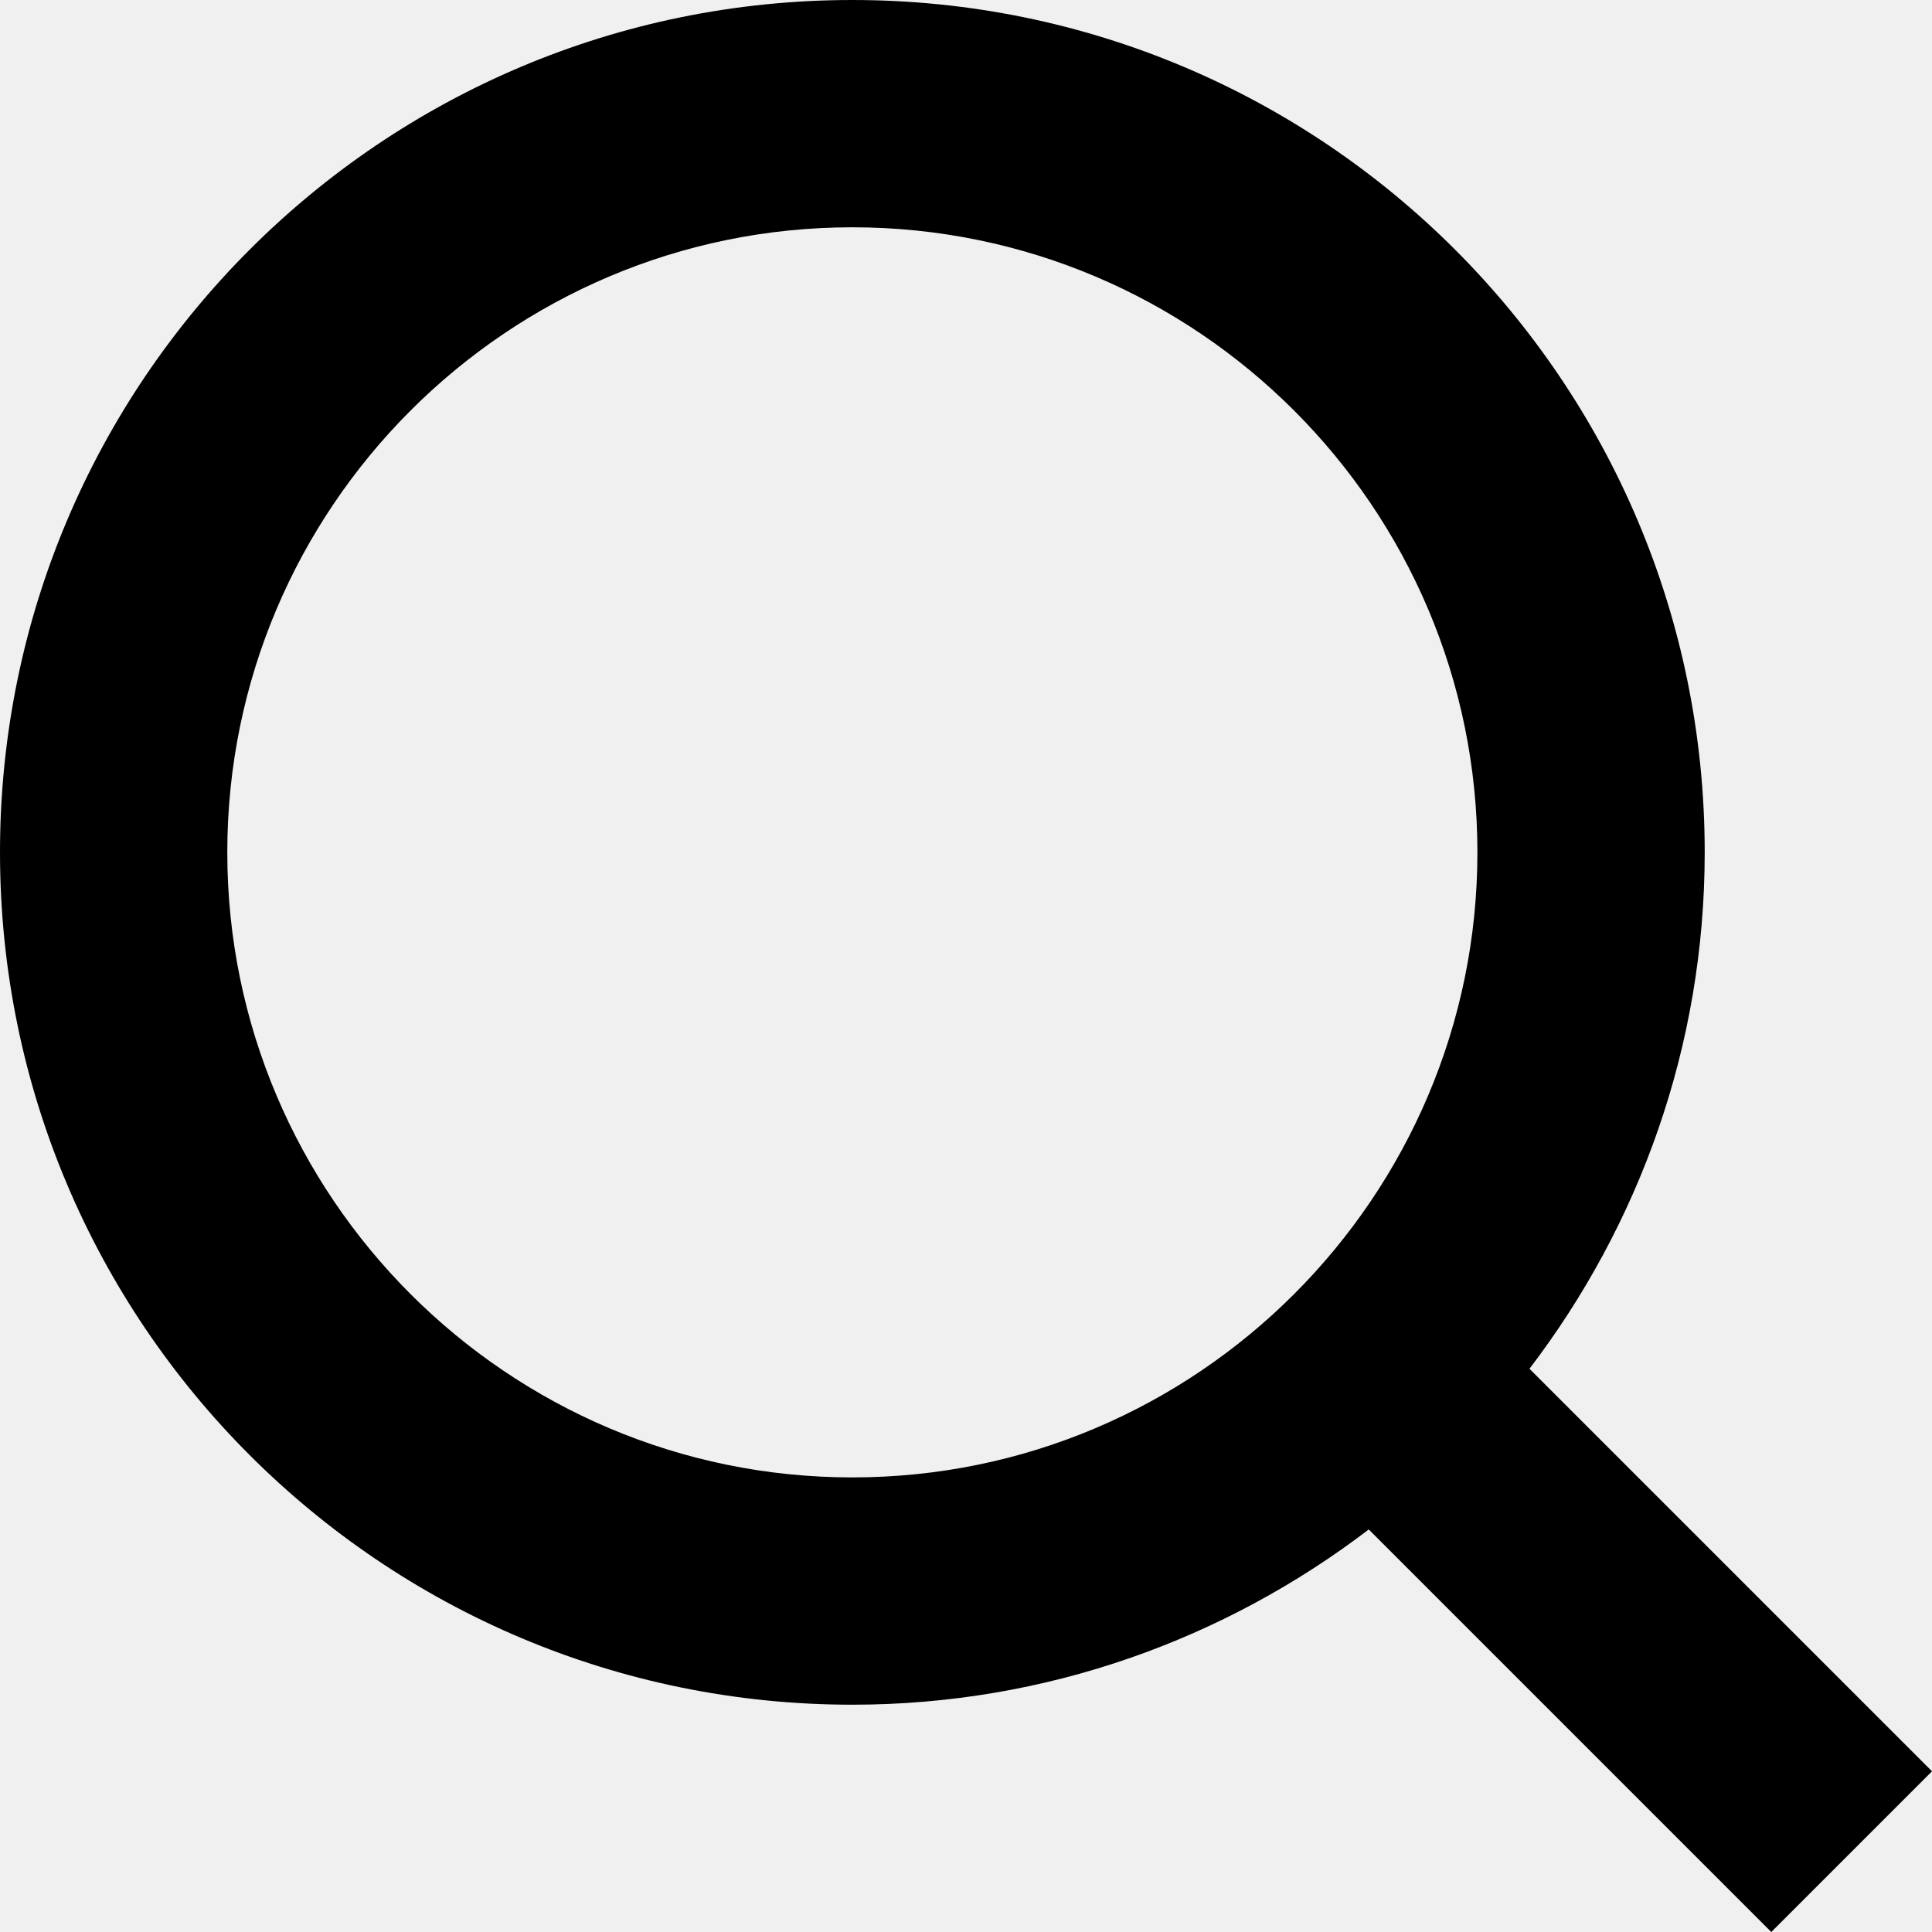
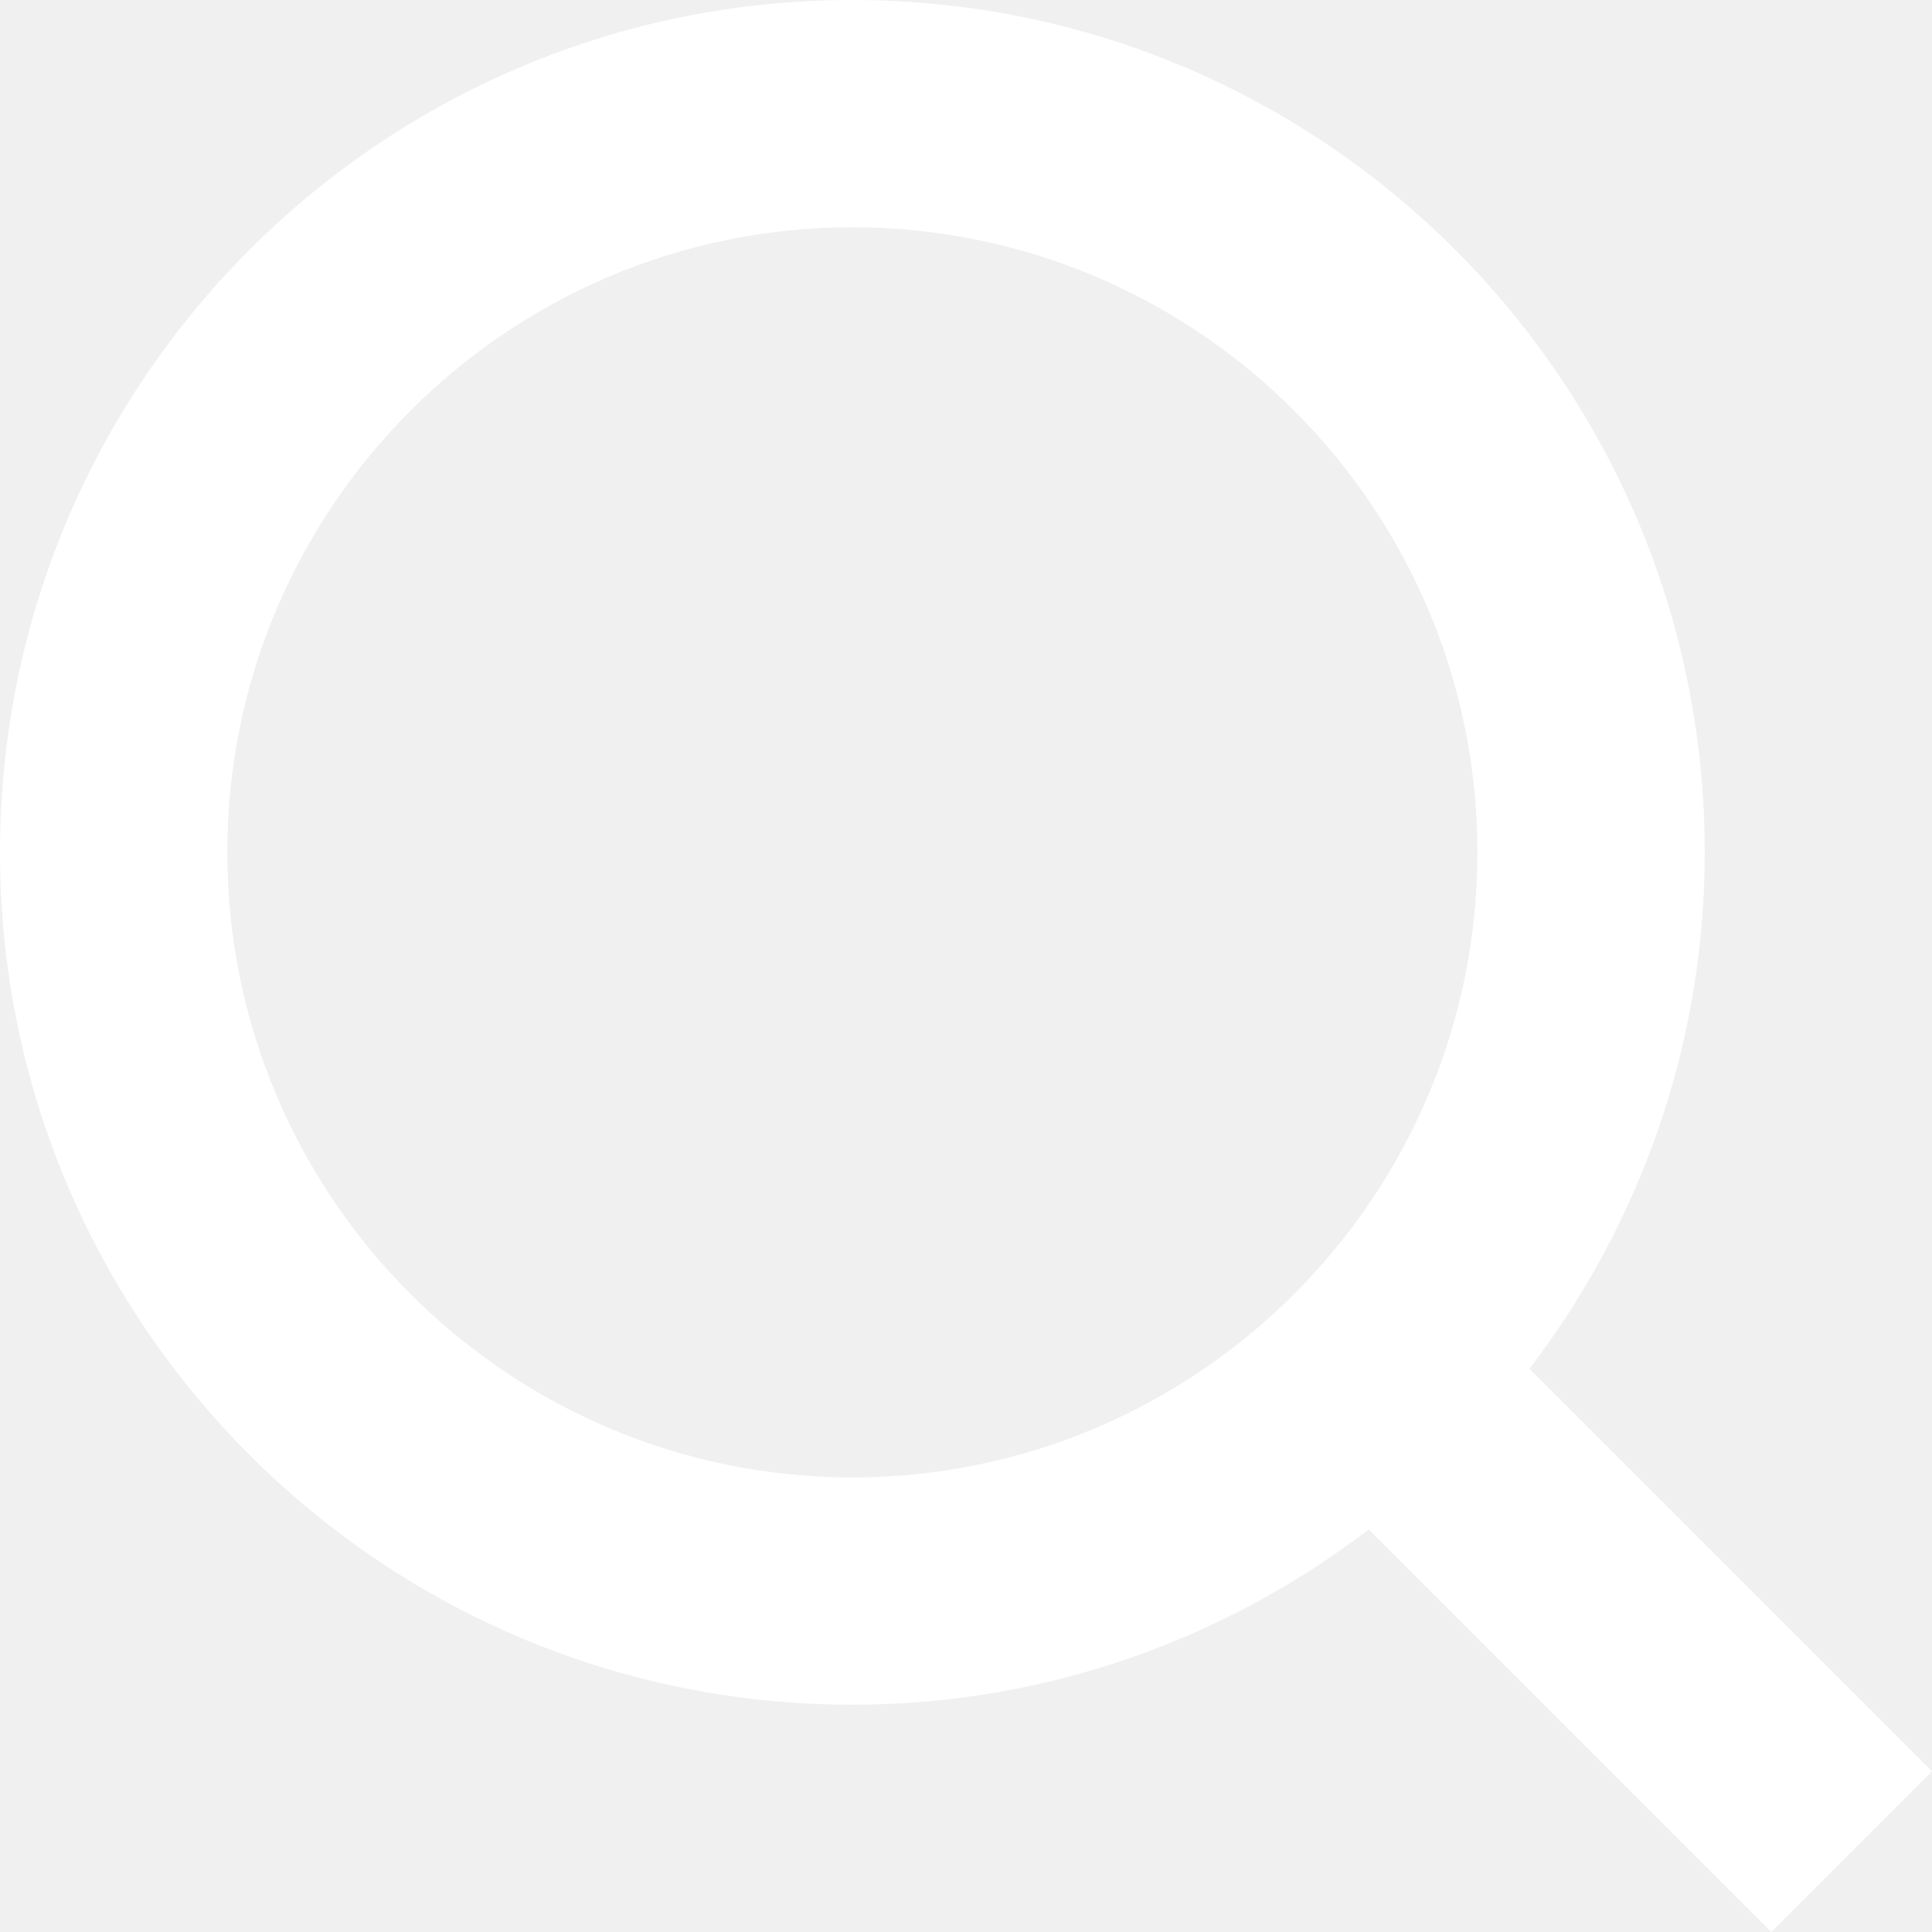
<svg xmlns="http://www.w3.org/2000/svg" version="1.1" x="0px" y="0px" width="17px" height="17px" viewBox="0 0 17 17" enable-background="new 0 0 17 17" xml:space="preserve">
  <g id="Layer_1">
</g>
  <g id="Layer_2">
-     <path class="svg-icon-search" d="M17,15.586l-3.542-3.542C14.421,10.782,15,9.21,15,7.5C15,3.358,11.643,0,7.5,0C3.358,0,0,3.358,0,7.5   C0,11.643,3.358,15,7.5,15c1.71,0,3.282-0.579,4.544-1.542L15.586,17L17,15.586z M2,7.5C2,4.467,4.467,2,7.5,2   C10.532,2,13,4.467,13,7.5c0,3.032-2.468,5.5-5.5,5.5C4.467,13,2,10.532,2,7.5z" />
+     <path class="svg-icon-search" fill="#fff" d="M17,15.586l-3.542-3.542C14.421,10.782,15,9.21,15,7.5C15,3.358,11.643,0,7.5,0C3.358,0,0,3.358,0,7.5   C0,11.643,3.358,15,7.5,15c1.71,0,3.282-0.579,4.544-1.542L15.586,17L17,15.586z M2,7.5C2,4.467,4.467,2,7.5,2   C10.532,2,13,4.467,13,7.5c0,3.032-2.468,5.5-5.5,5.5C4.467,13,2,10.532,2,7.5z" />
  </g>
</svg>
